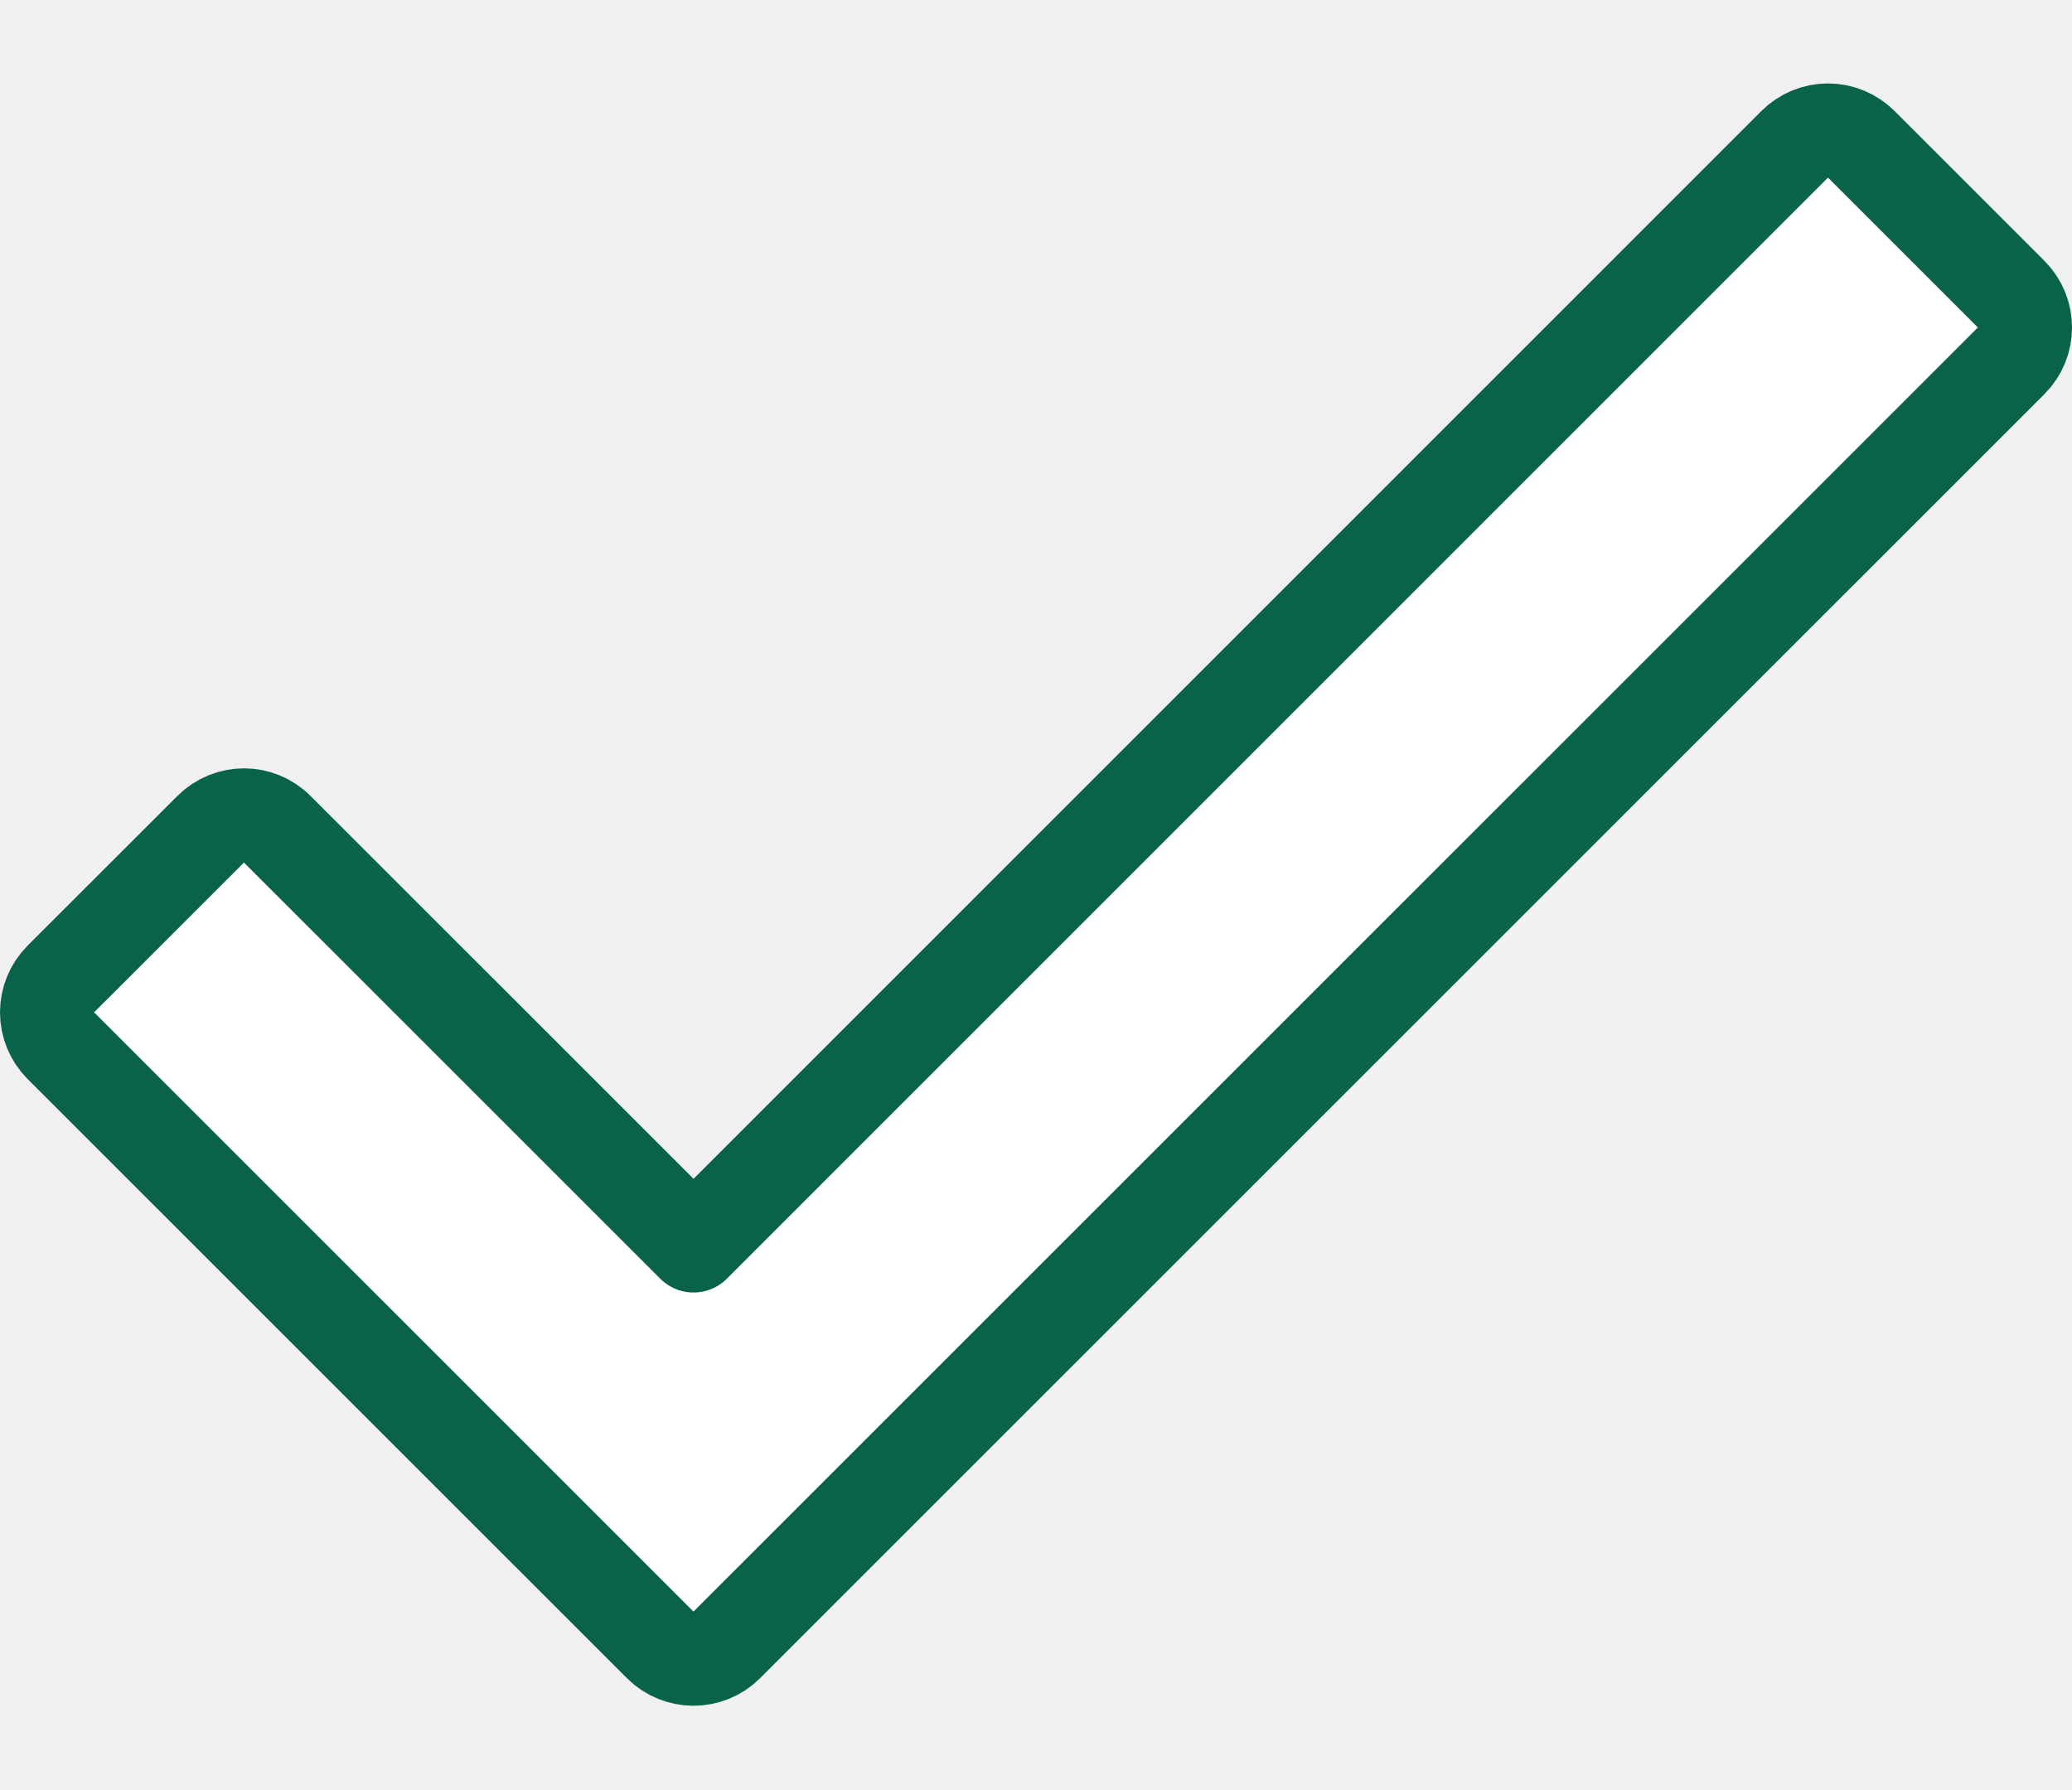
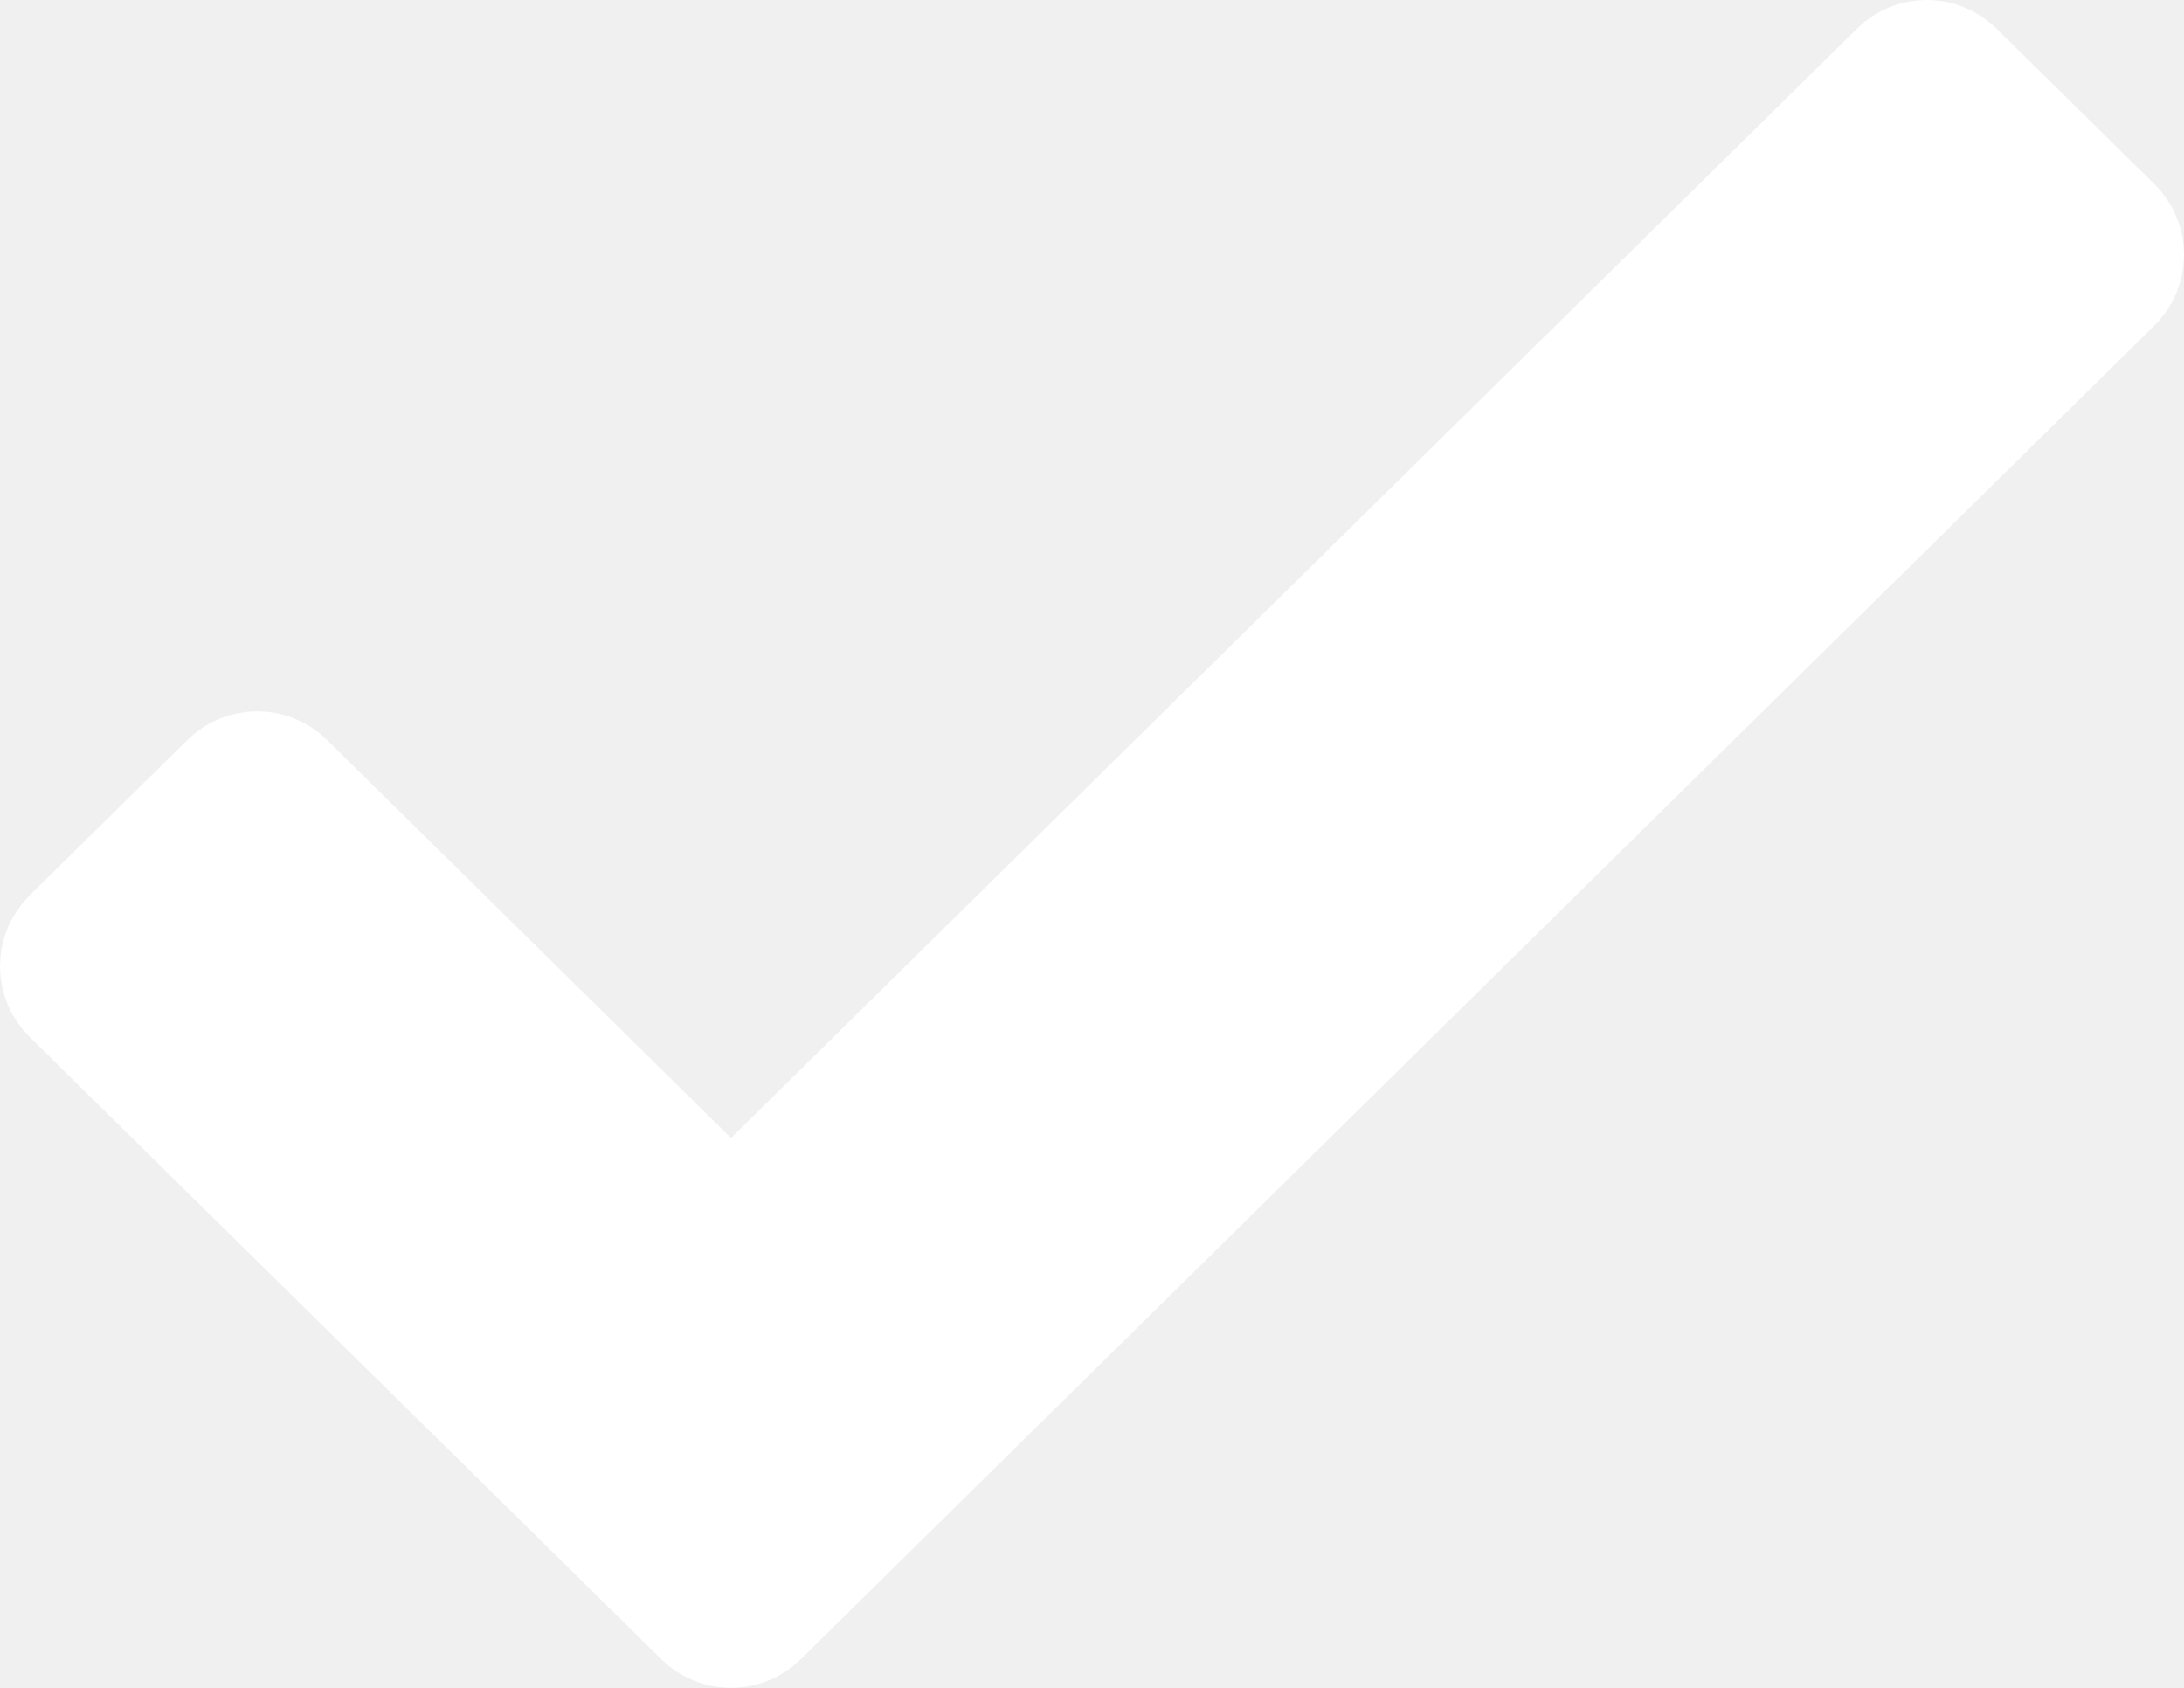
- <svg xmlns="http://www.w3.org/2000/svg" width="22" height="19" viewBox="0 0 22 19" fill="none">
-   <path d="M2.944 8.806C2.749 8.61 2.433 8.61 2.237 8.806L0.646 10.396C0.553 10.49 0.5 10.617 0.5 10.75C0.5 10.883 0.553 11.01 0.646 11.104L7.01 17.467C7.205 17.662 7.522 17.662 7.717 17.467L21.354 3.831C21.549 3.636 21.549 3.319 21.354 3.124L19.763 1.533C19.669 1.439 19.542 1.386 19.409 1.386C19.276 1.386 19.149 1.439 19.055 1.533L7.364 13.225L2.944 8.806Z" fill="#FFFFFF" stroke="#09624A" stroke-linejoin="round" />
+ <svg xmlns="http://www.w3.org/2000/svg" width="22" height="17" viewBox="0 0 22 17" fill="none">
+   <path d="M2.942 7.808C2.747 7.616 2.435 7.616 2.24 7.808L0.649 9.375C0.554 9.469 0.5 9.597 0.5 9.731C0.5 9.865 0.554 9.994 0.649 10.088L7.013 16.356C7.207 16.548 7.52 16.548 7.715 16.356L21.351 2.923C21.446 2.829 21.5 2.701 21.5 2.567C21.5 2.433 21.446 2.305 21.351 2.211L19.76 0.644C19.565 0.452 19.253 0.452 19.058 0.644L7.364 12.164L2.942 7.808Z" fill="white" stroke="white" stroke-linejoin="round" />
</svg>
